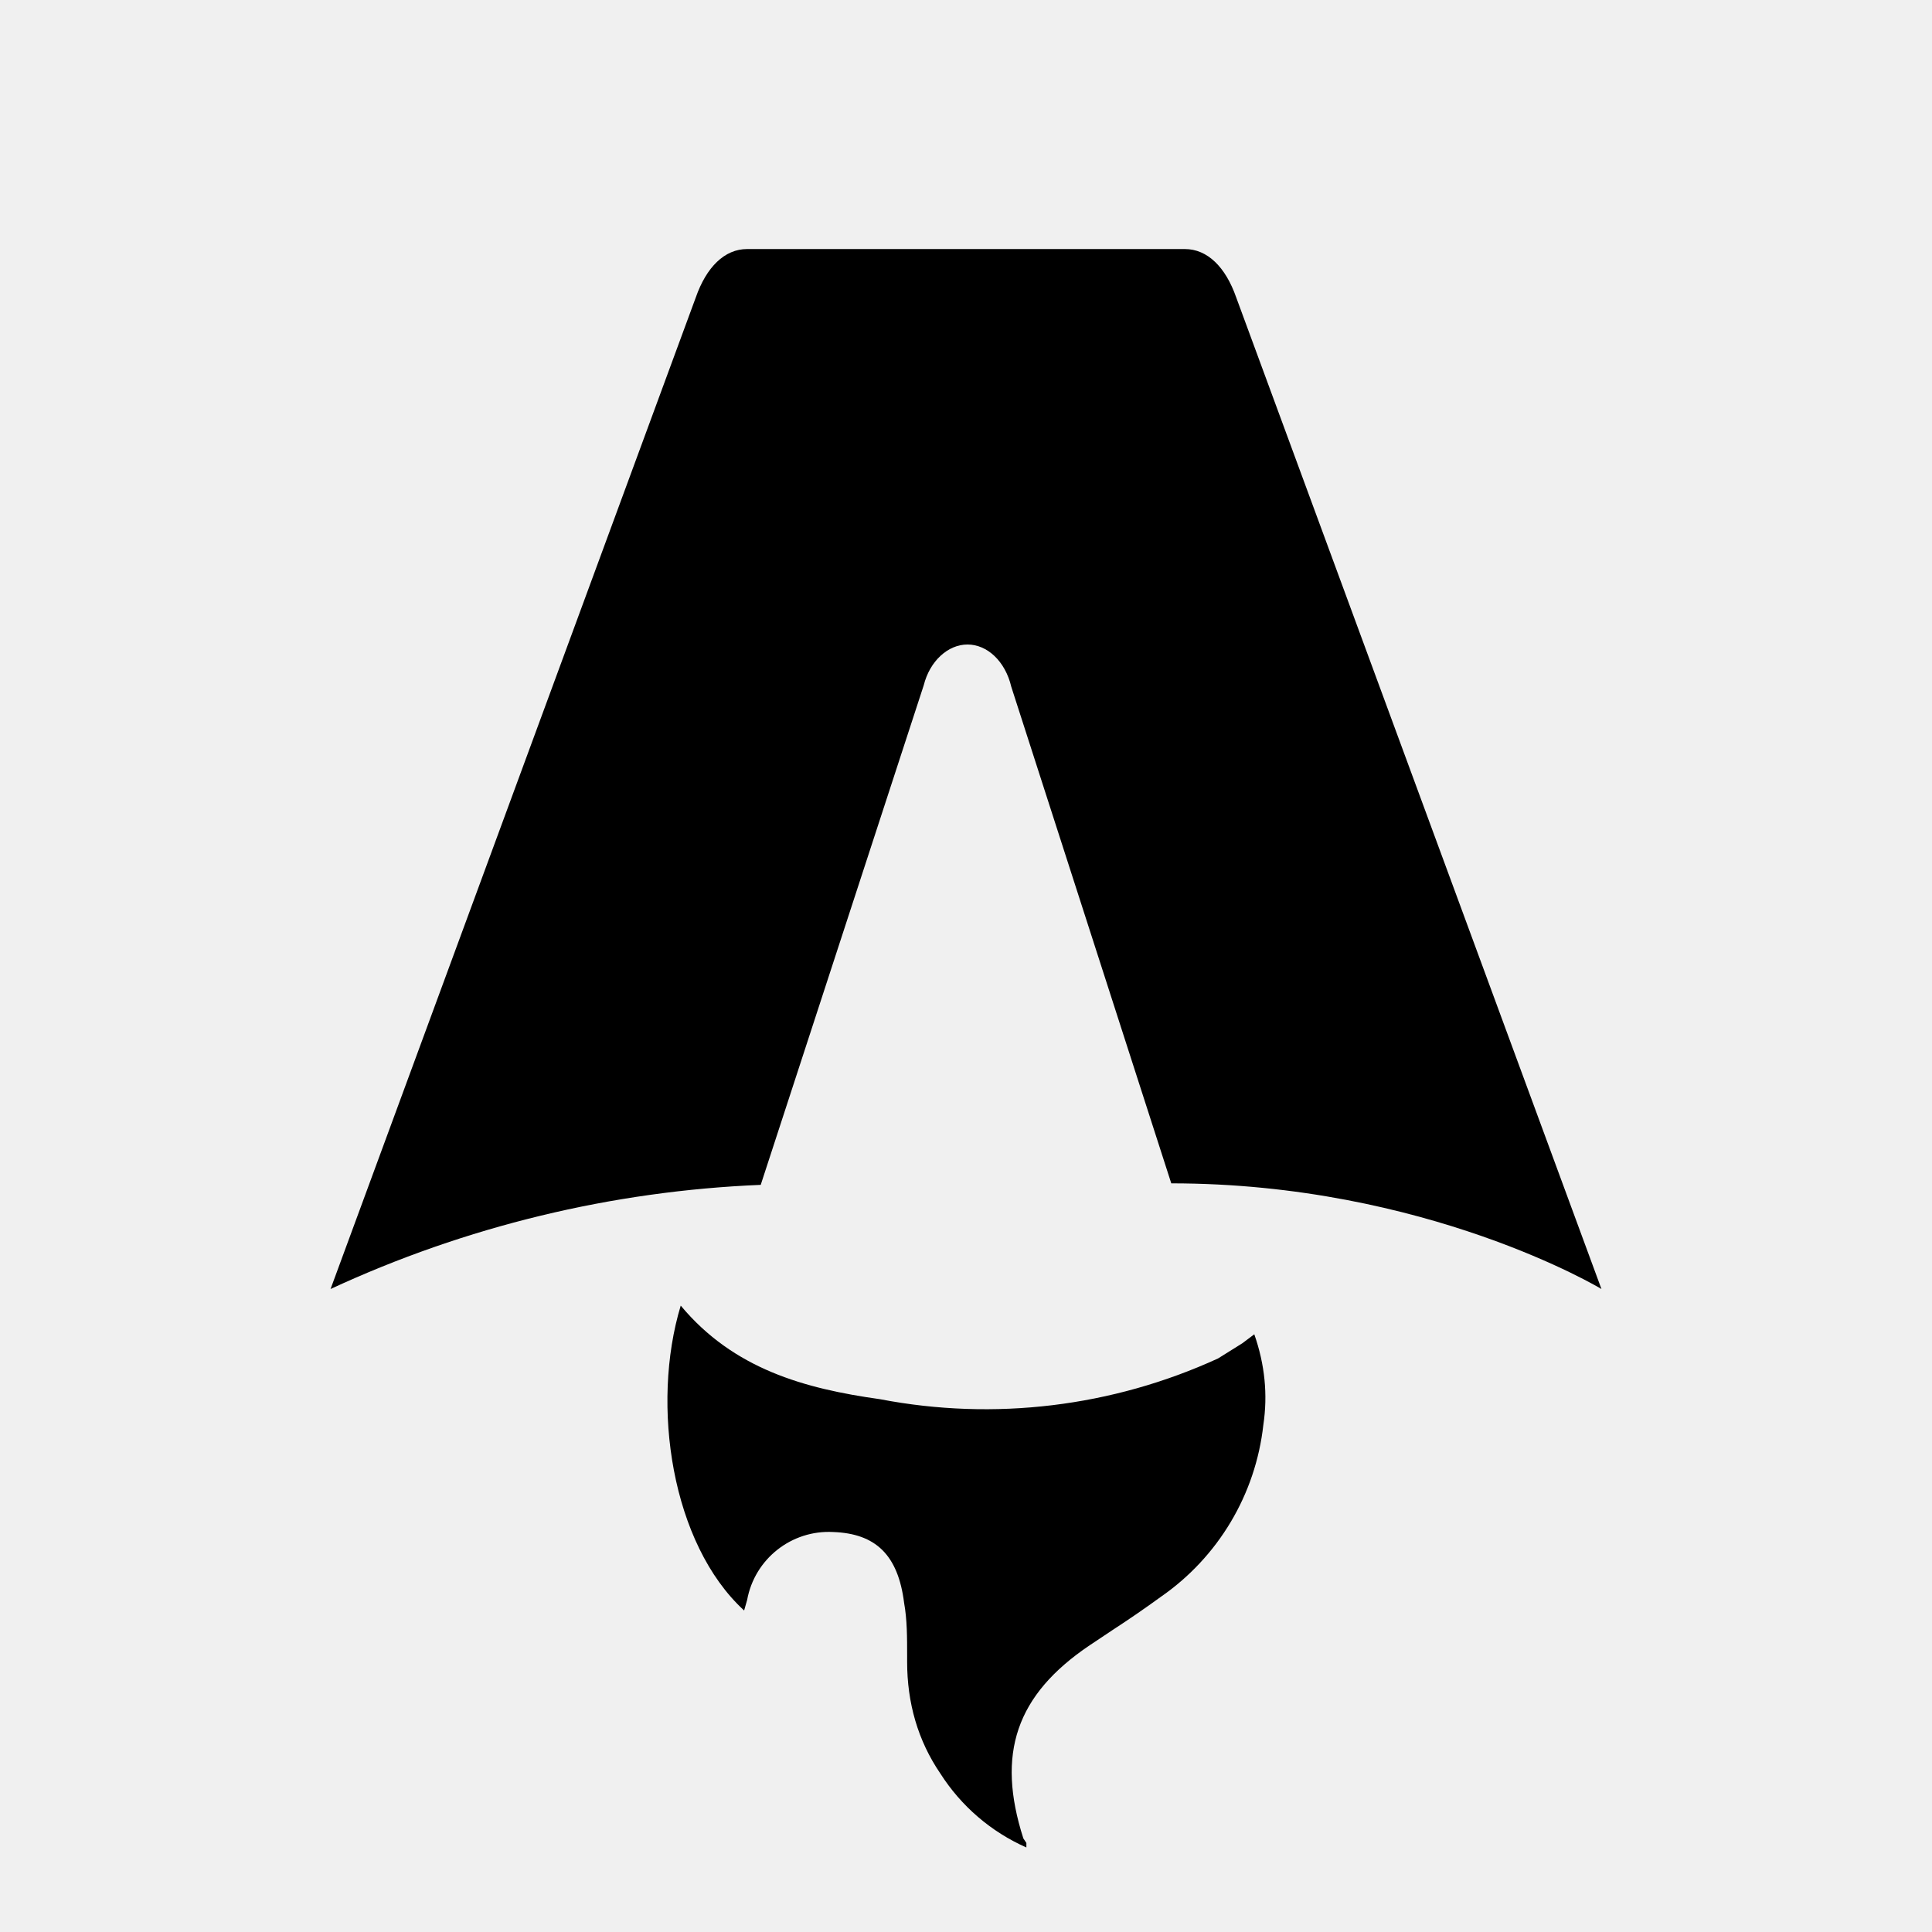
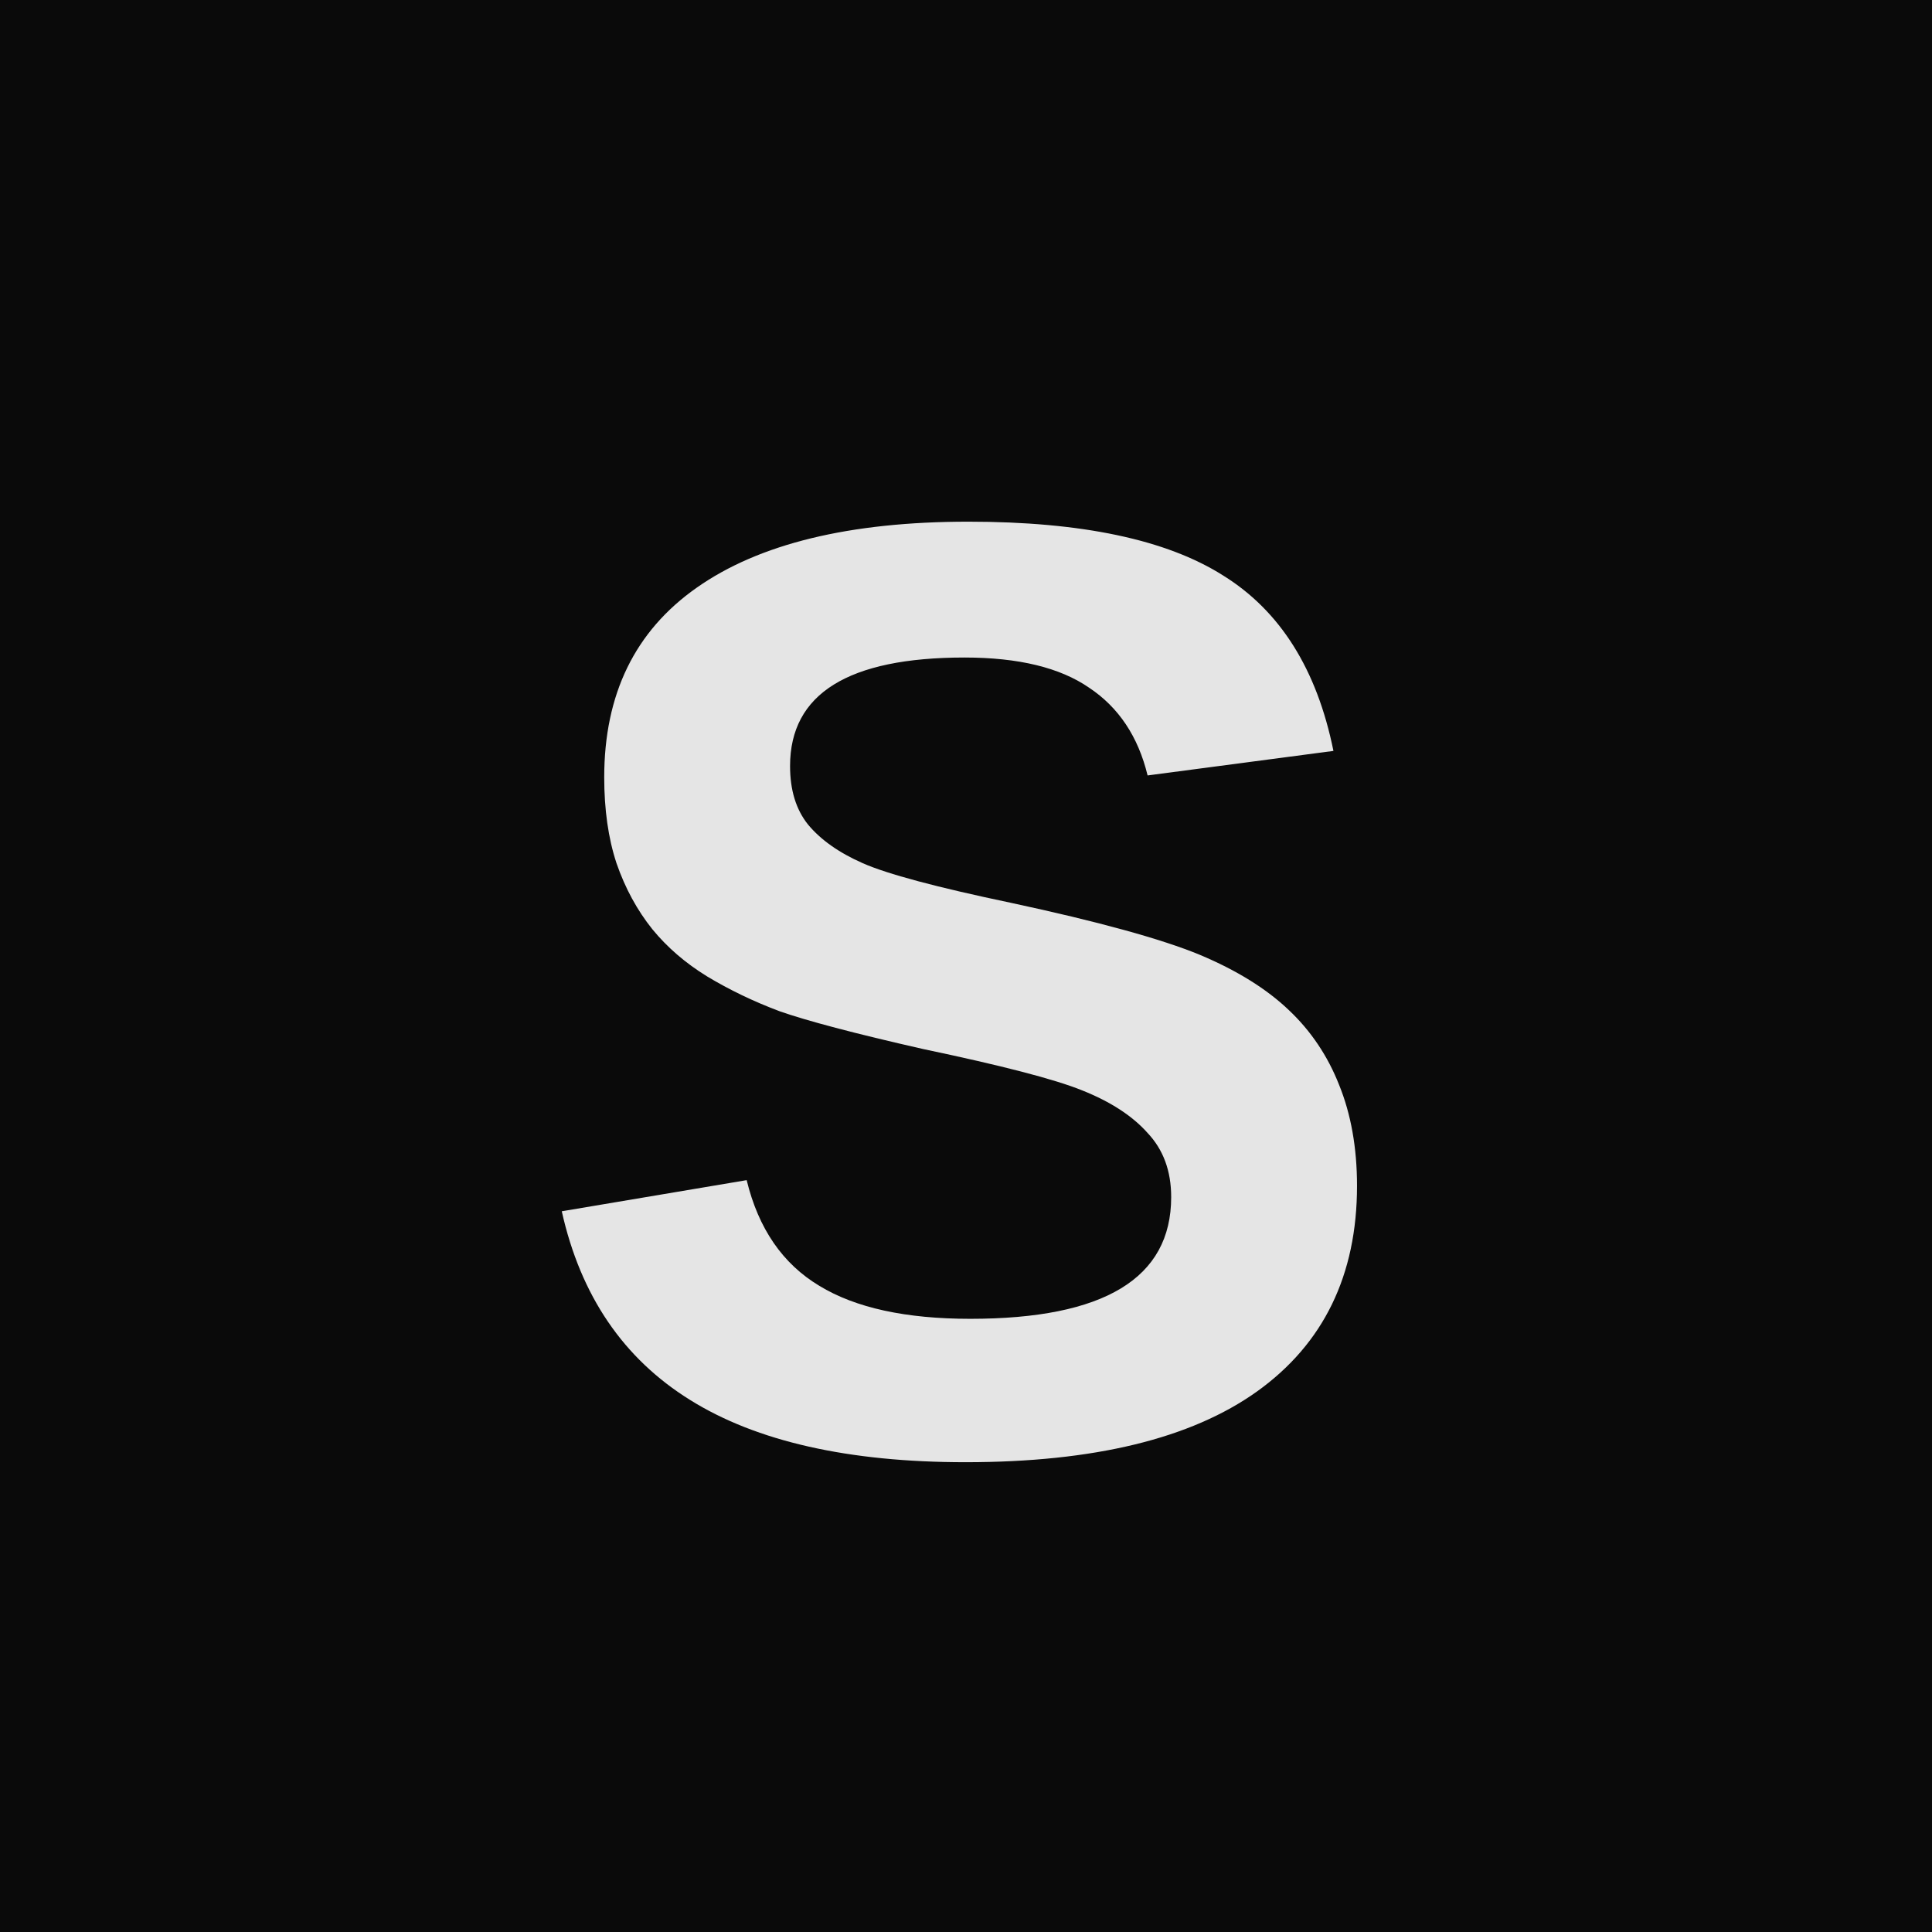
- <svg xmlns="http://www.w3.org/2000/svg" fill="none" viewBox="0 0 128 128">
-   <path d="M50.4 78.5a75.1 75.1 0 0 0-28.5 6.9l24.2-65.7c.7-2 1.9-3.2 3.4-3.2h29c1.5 0 2.7 1.2 3.4 3.2l24.2 65.7s-11.6-7-28.5-7L67 45.5c-.4-1.7-1.6-2.8-2.9-2.8-1.3 0-2.5 1.1-2.9 2.7L50.4 78.5Zm-1.1 28.2Zm-4.2-20.2c-2 6.6-.6 15.8 4.2 20.2a17.5 17.5 0 0 1 .2-.7 5.5 5.5 0 0 1 5.7-4.5c2.8.1 4.3 1.5 4.7 4.7.2 1.1.2 2.3.2 3.5v.4c0 2.7.7 5.2 2.2 7.4a13 13 0 0 0 5.7 4.9v-.3l-.2-.3c-1.8-5.6-.5-9.5 4.4-12.8l1.5-1a73 73 0 0 0 3.2-2.2 16 16 0 0 0 6.8-11.4c.3-2 .1-4-.6-6l-.8.6-1.6 1a37 37 0 0 1-22.4 2.7c-5-.7-9.7-2-13.2-6.2Z" />
-   <style>
-         path { fill: #000; }
-         @media (prefers-color-scheme: dark) {
-             path { fill: #FFF; }
-         }
-     </style>
+ <svg xmlns="http://www.w3.org/2000/svg" viewBox="0 0 32 32">
+   <rect width="32" height="32" fill="#0a0a0a" />
+   <text x="16" y="24" font-family="Arial, sans-serif" font-size="22" font-weight="bold" fill="#e5e5e5" text-anchor="middle">S</text>
</svg>
